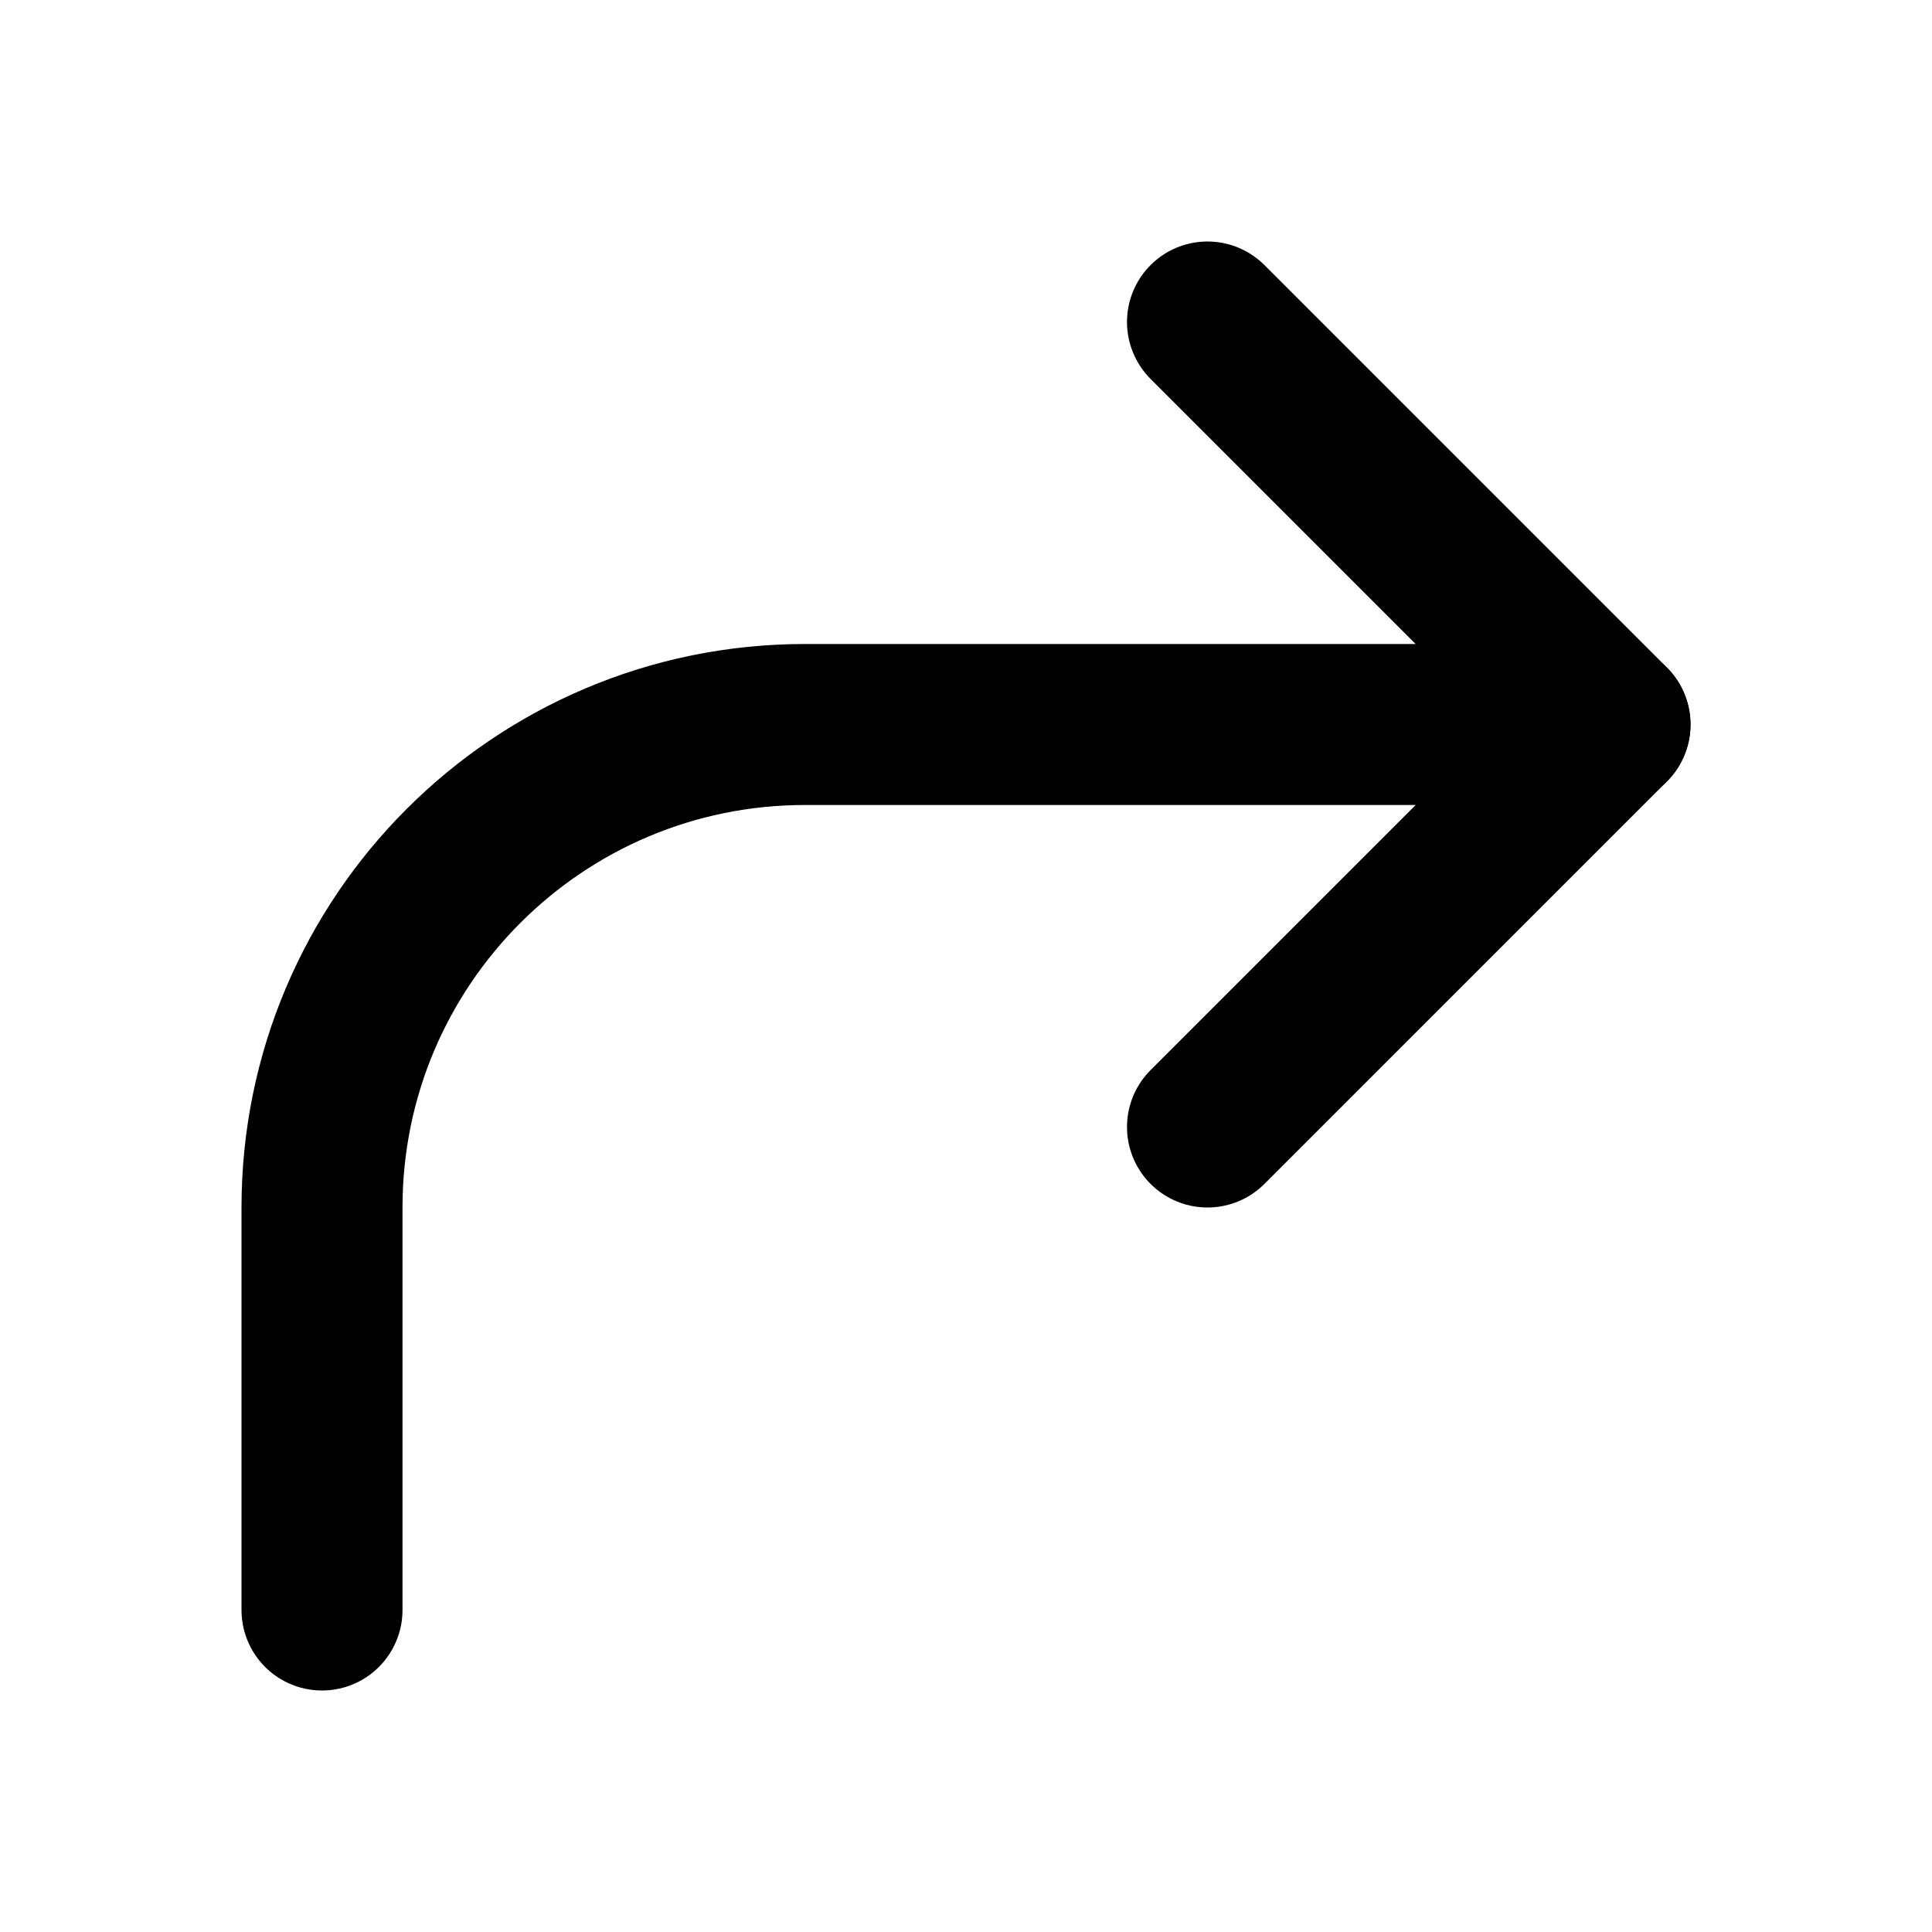
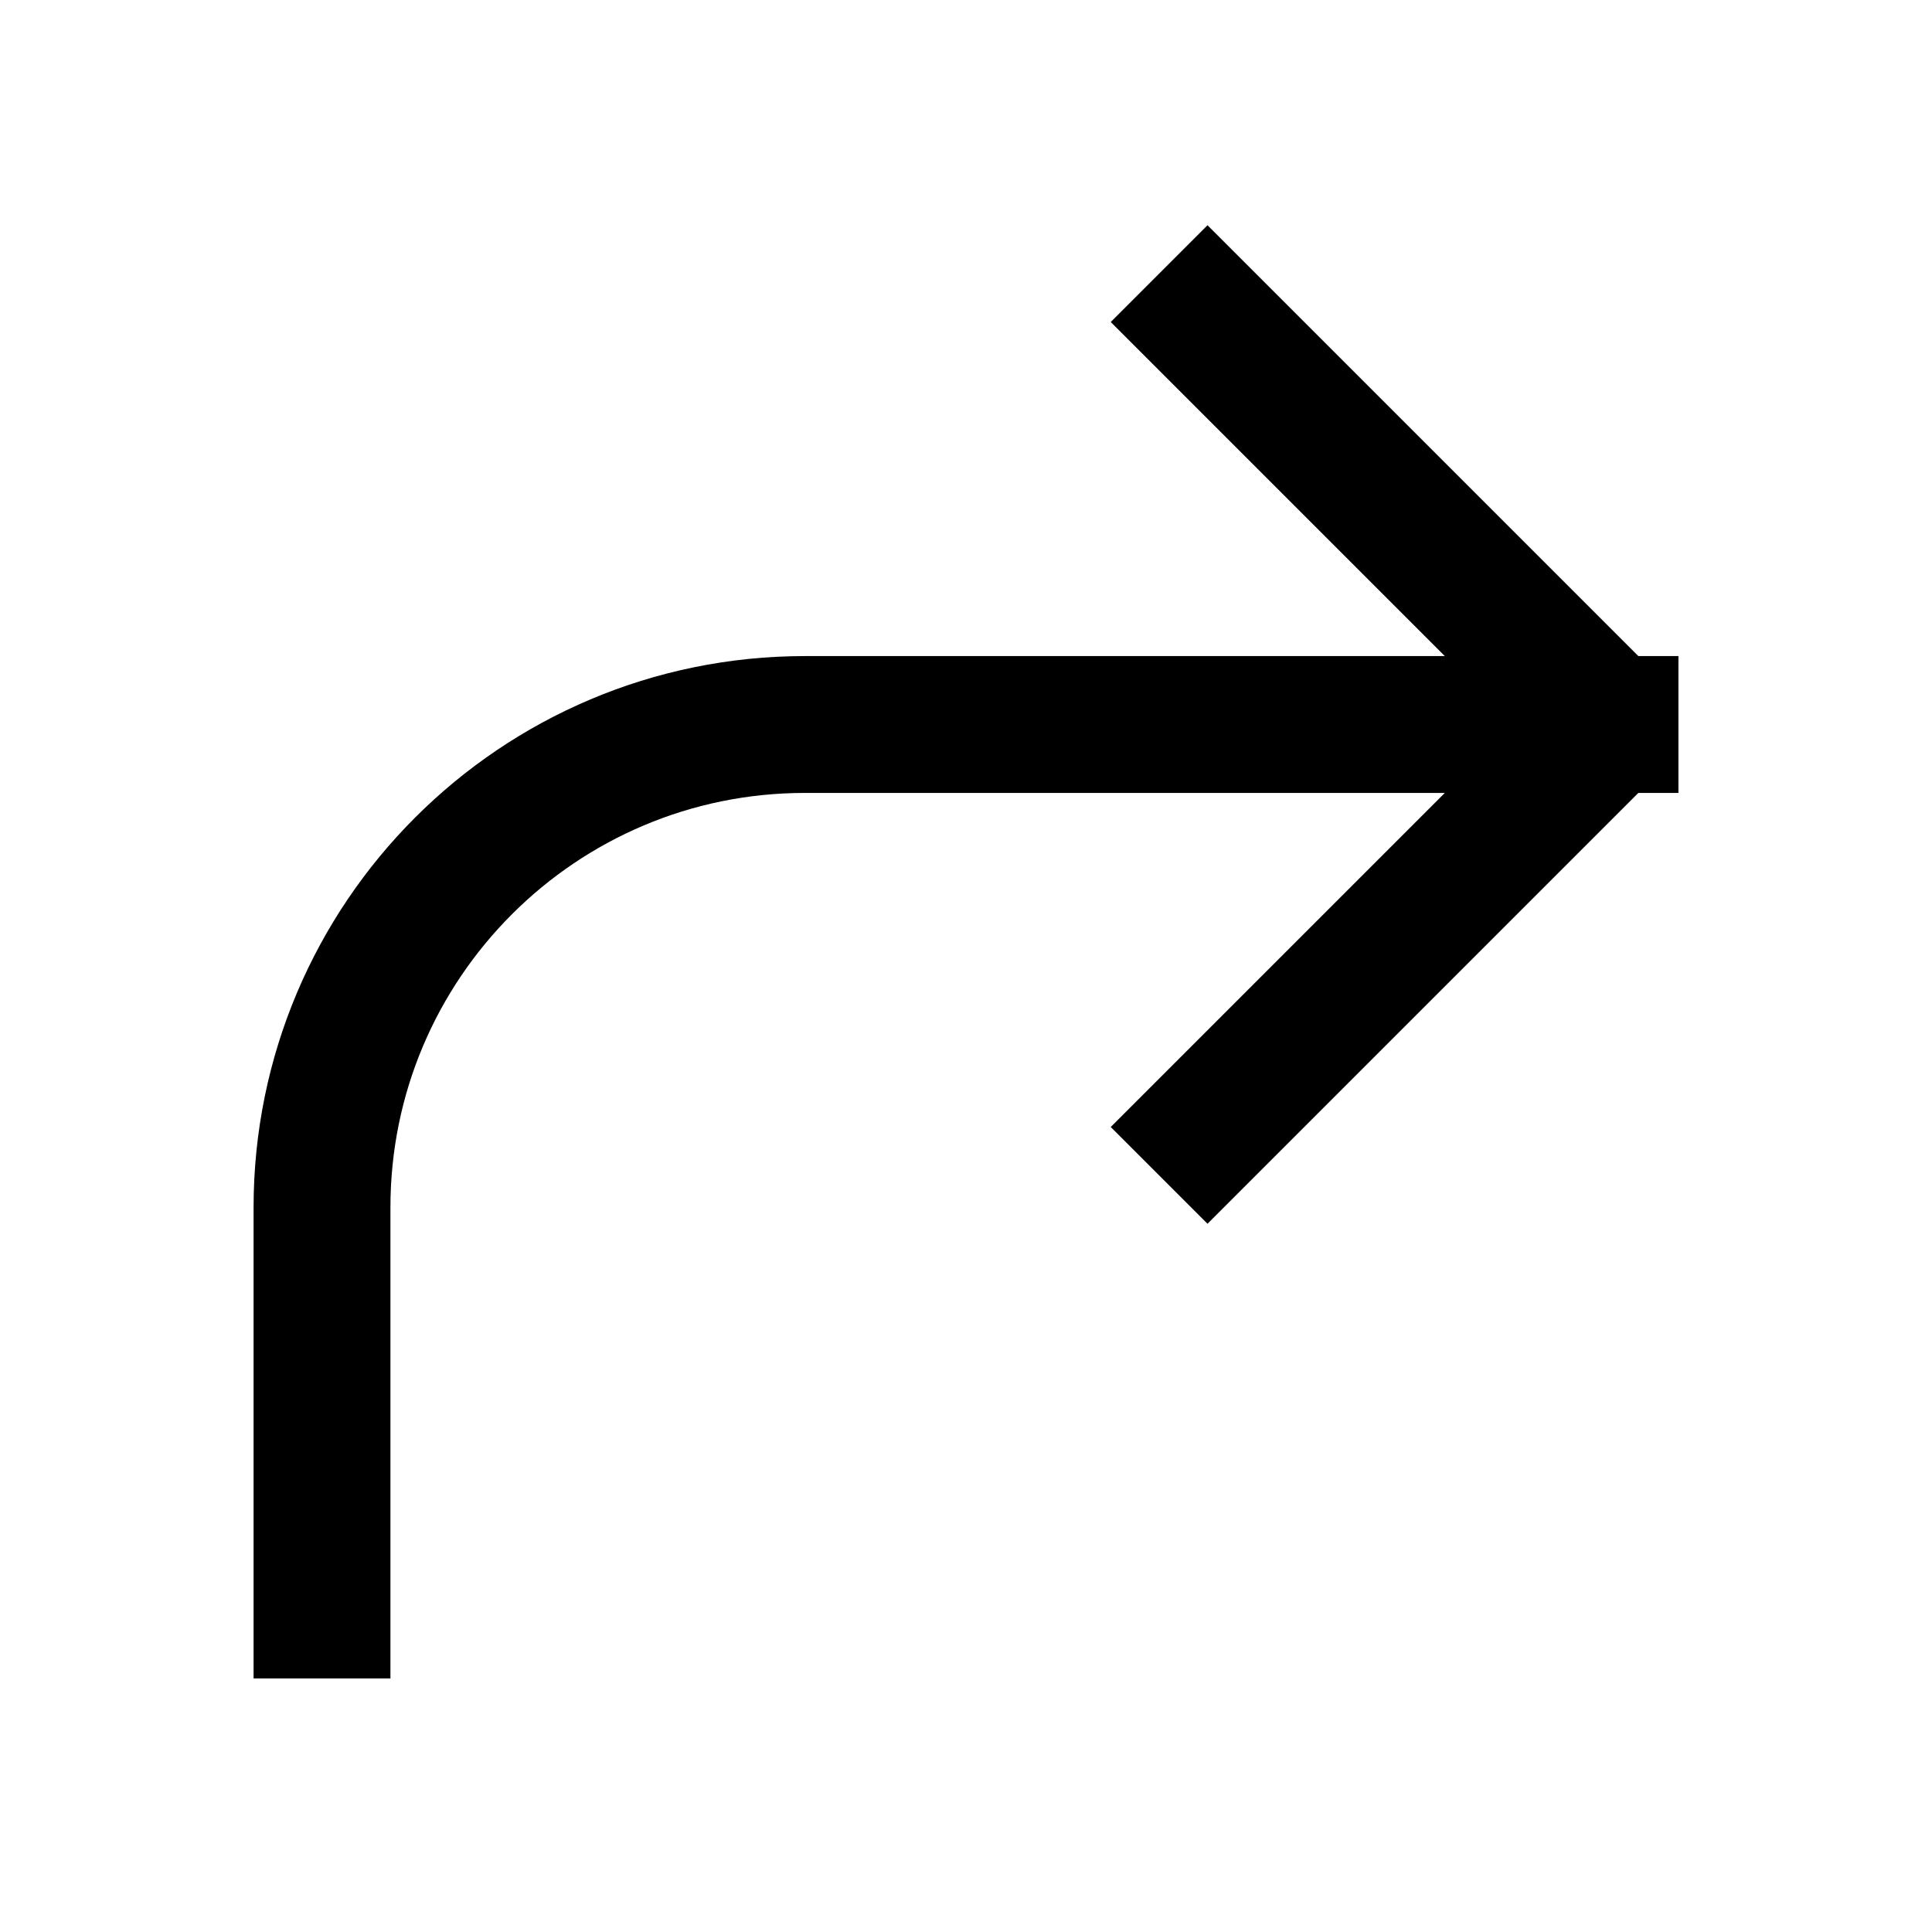
- <svg xmlns="http://www.w3.org/2000/svg" viewBox="0 0 24 24" fill="none" stroke="currentColor" stroke-width="2" stroke-linecap="round" stroke-linejoin="round">
+ <svg xmlns="http://www.w3.org/2000/svg" viewBox="0 0 24 24" fill="none" stroke="currentColor" stroke-width="1.7" stroke-linecap="square" stroke-linejoin="bevel">
  <path d="m15 14 5-5-5-5" />
  <path d="M20 9H10a6 6 0 0 0-6 6v5" />
</svg>
